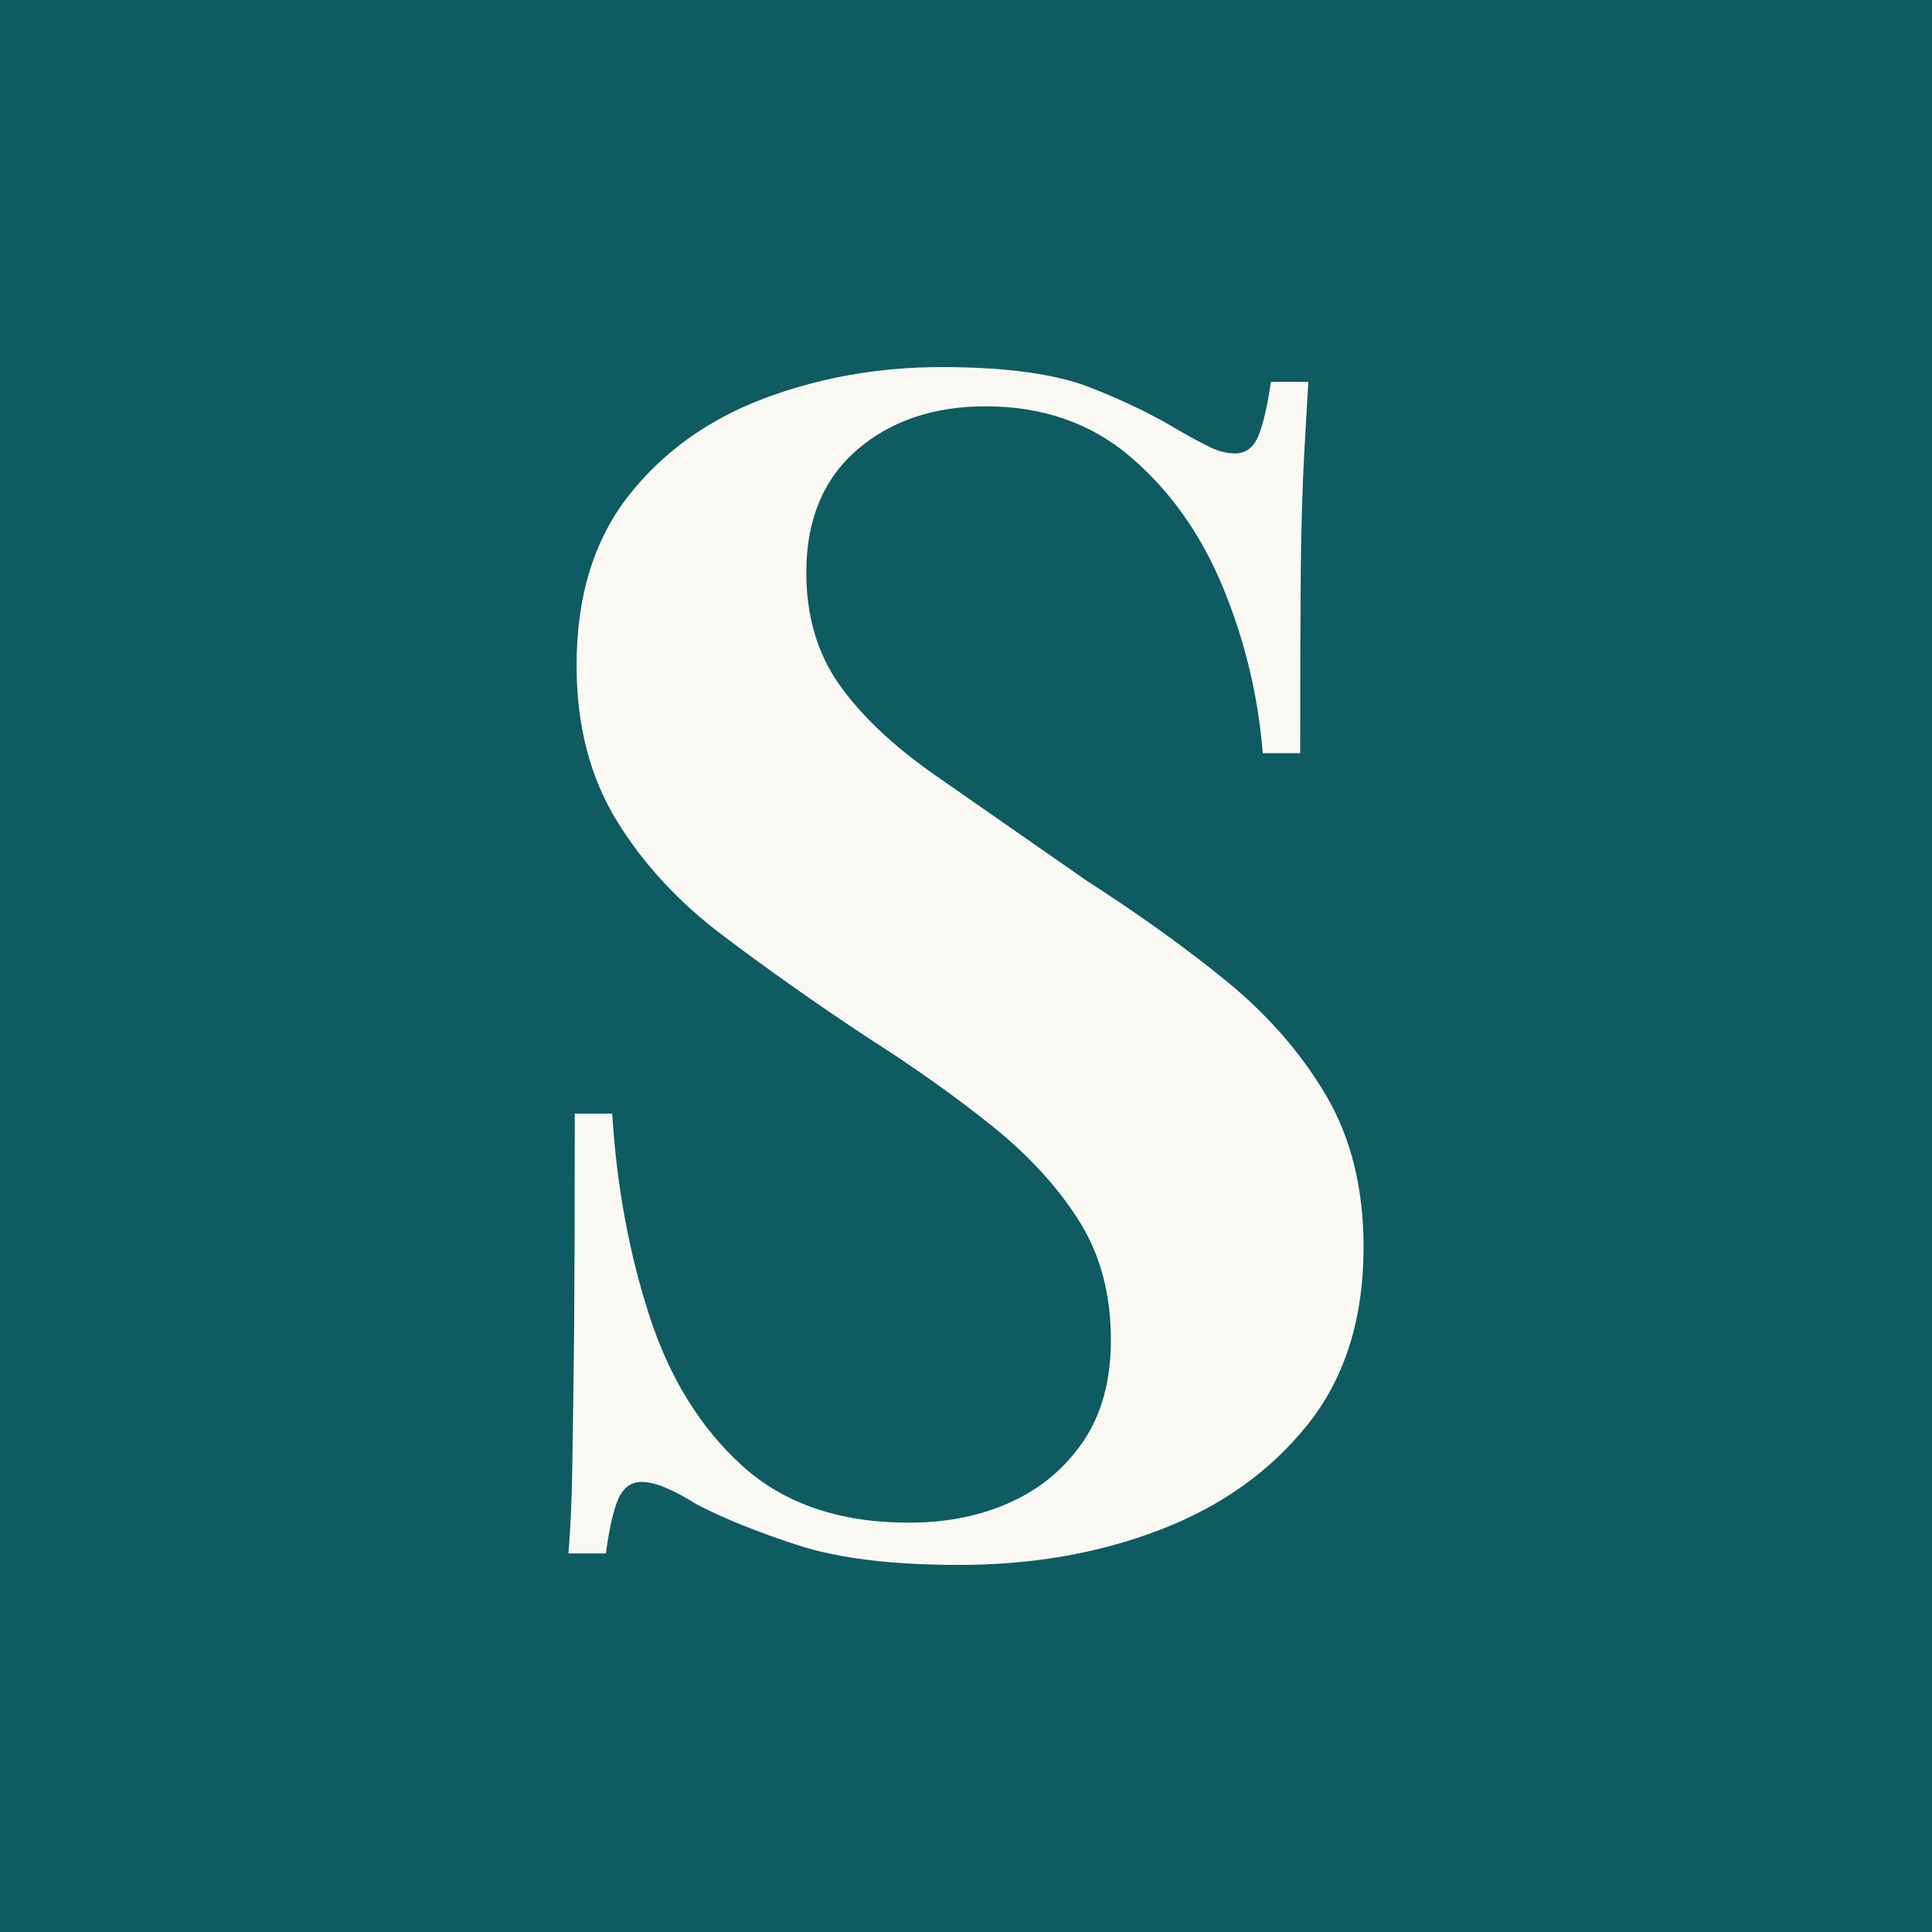
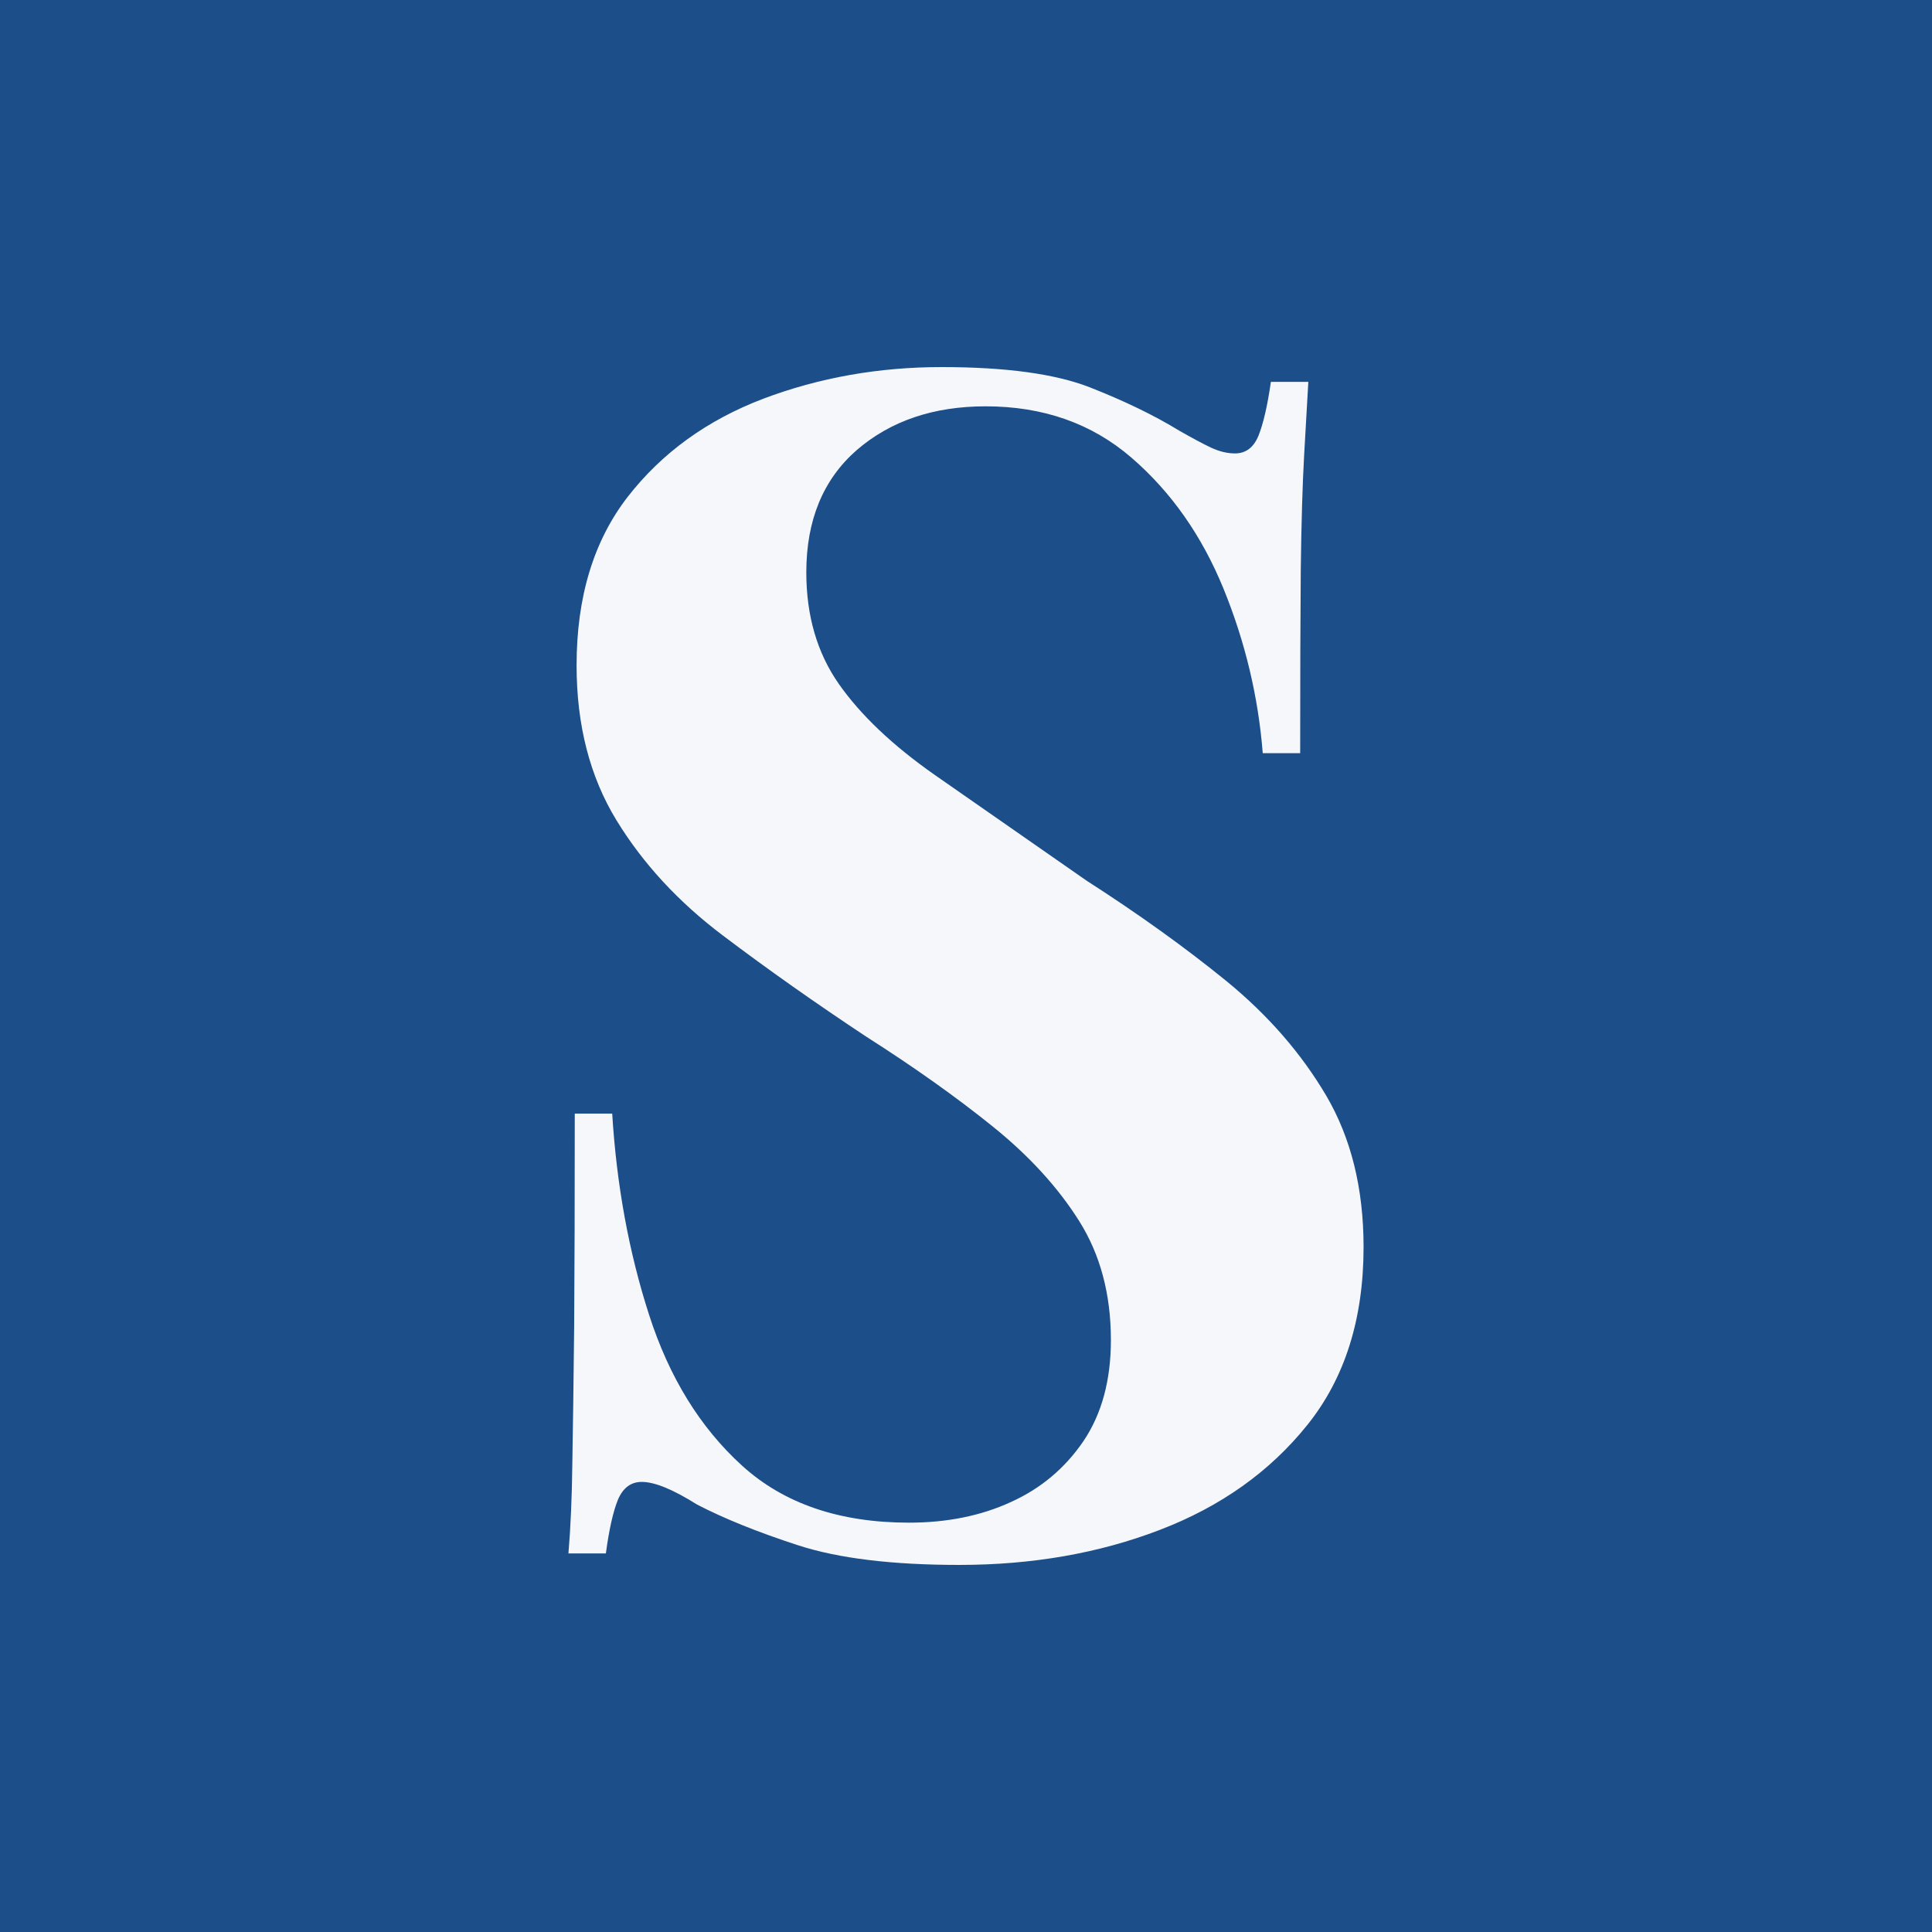
<svg xmlns="http://www.w3.org/2000/svg" width="64" height="64" viewBox="0 0 64 64" role="img" aria-label="Saree Times">
-   <rect width="64" height="64" fill="#0e5b61" />
-   <path d="M31.19 12.16L31.19 12.16Q34.38 12.16 36.1 12.83Q37.83 13.51 39.07 14.27L39.07 14.27Q39.72 14.64 40.12 14.83Q40.53 15.02 40.91 15.02L40.91 15.02Q41.45 15.02 41.69 14.43Q41.93 13.83 42.1 12.65L42.1 12.65L43.34 12.65Q43.28 13.67 43.2 15.1Q43.12 16.53 43.09 18.85Q43.07 21.18 43.07 24.95L43.07 24.95L41.83 24.95Q41.61 22.15 40.53 19.5Q39.45 16.86 37.48 15.16Q35.51 13.46 32.65 13.46L32.65 13.46Q30.06 13.46 28.38 14.91Q26.71 16.37 26.71 18.96L26.71 18.96Q26.71 21.12 27.79 22.66Q28.87 24.2 30.95 25.66Q33.03 27.11 35.99 29.17L35.99 29.17Q38.59 30.84 40.64 32.51Q42.69 34.19 43.93 36.29Q45.17 38.4 45.17 41.31L45.17 41.31Q45.17 44.88 43.31 47.2Q41.45 49.52 38.42 50.68Q35.4 51.84 31.78 51.84L31.78 51.84Q28.44 51.84 26.44 51.19Q24.44 50.54 23.09 49.84L23.09 49.84Q21.9 49.09 21.26 49.09L21.26 49.09Q20.72 49.09 20.47 49.68Q20.23 50.27 20.07 51.46L20.07 51.46L18.83 51.46Q18.94 50.17 18.96 48.44Q18.99 46.71 19.02 43.93Q19.04 41.15 19.04 36.89L19.04 36.89L20.28 36.89Q20.5 40.45 21.5 43.55Q22.5 46.66 24.58 48.55Q26.66 50.44 30.11 50.44L30.11 50.44Q32 50.44 33.48 49.76Q34.97 49.09 35.89 47.74Q36.8 46.39 36.8 44.39L36.8 44.39Q36.8 42.12 35.75 40.45Q34.7 38.78 32.89 37.32Q31.08 35.86 28.71 34.35L28.71 34.35Q26.17 32.67 23.96 31Q21.74 29.33 20.42 27.17Q19.1 25.01 19.1 22.04L19.1 22.04Q19.1 18.64 20.8 16.45Q22.5 14.27 25.28 13.21Q28.06 12.16 31.19 12.16" fill="#faf8f3" />
+   <rect width="64" height="64" fill="#1c4e8a" />
+   <path d="M31.19 12.16L31.19 12.16Q34.38 12.16 36.1 12.83Q37.83 13.51 39.07 14.27L39.07 14.27Q39.72 14.64 40.12 14.83Q40.53 15.02 40.91 15.02L40.91 15.02Q41.45 15.02 41.69 14.43Q41.93 13.83 42.1 12.65L42.1 12.65L43.34 12.65Q43.28 13.67 43.2 15.1Q43.12 16.53 43.09 18.85Q43.07 21.18 43.07 24.95L43.07 24.95L41.83 24.95Q41.61 22.15 40.53 19.5Q39.45 16.86 37.48 15.16Q35.51 13.46 32.65 13.46L32.65 13.46Q30.06 13.46 28.38 14.91Q26.71 16.37 26.71 18.96L26.71 18.96Q26.71 21.12 27.79 22.66Q28.87 24.2 30.95 25.66Q33.03 27.11 35.99 29.17L35.99 29.17Q38.59 30.84 40.64 32.51Q42.69 34.19 43.93 36.29Q45.17 38.4 45.17 41.31L45.17 41.31Q45.17 44.88 43.31 47.2Q41.45 49.52 38.42 50.68Q35.4 51.84 31.78 51.84L31.78 51.84Q28.44 51.84 26.44 51.19Q24.44 50.54 23.09 49.84L23.09 49.84Q21.9 49.09 21.26 49.09L21.26 49.09Q20.72 49.09 20.47 49.68Q20.23 50.27 20.07 51.46L20.07 51.46L18.83 51.46Q18.94 50.17 18.96 48.44Q18.99 46.71 19.02 43.93Q19.04 41.15 19.04 36.89L19.04 36.89L20.28 36.89Q20.5 40.45 21.5 43.55Q22.5 46.66 24.58 48.55Q26.66 50.44 30.11 50.44L30.11 50.44Q32 50.44 33.48 49.76Q34.97 49.09 35.89 47.74Q36.8 46.39 36.8 44.39L36.8 44.39Q36.8 42.12 35.75 40.45Q34.7 38.78 32.89 37.32Q31.08 35.86 28.71 34.35L28.71 34.35Q26.17 32.67 23.96 31Q21.74 29.33 20.42 27.17Q19.1 25.01 19.1 22.04L19.1 22.04Q19.1 18.64 20.8 16.45Q22.5 14.27 25.28 13.21Q28.06 12.16 31.19 12.16" fill="#f5f7fa" />
</svg>
